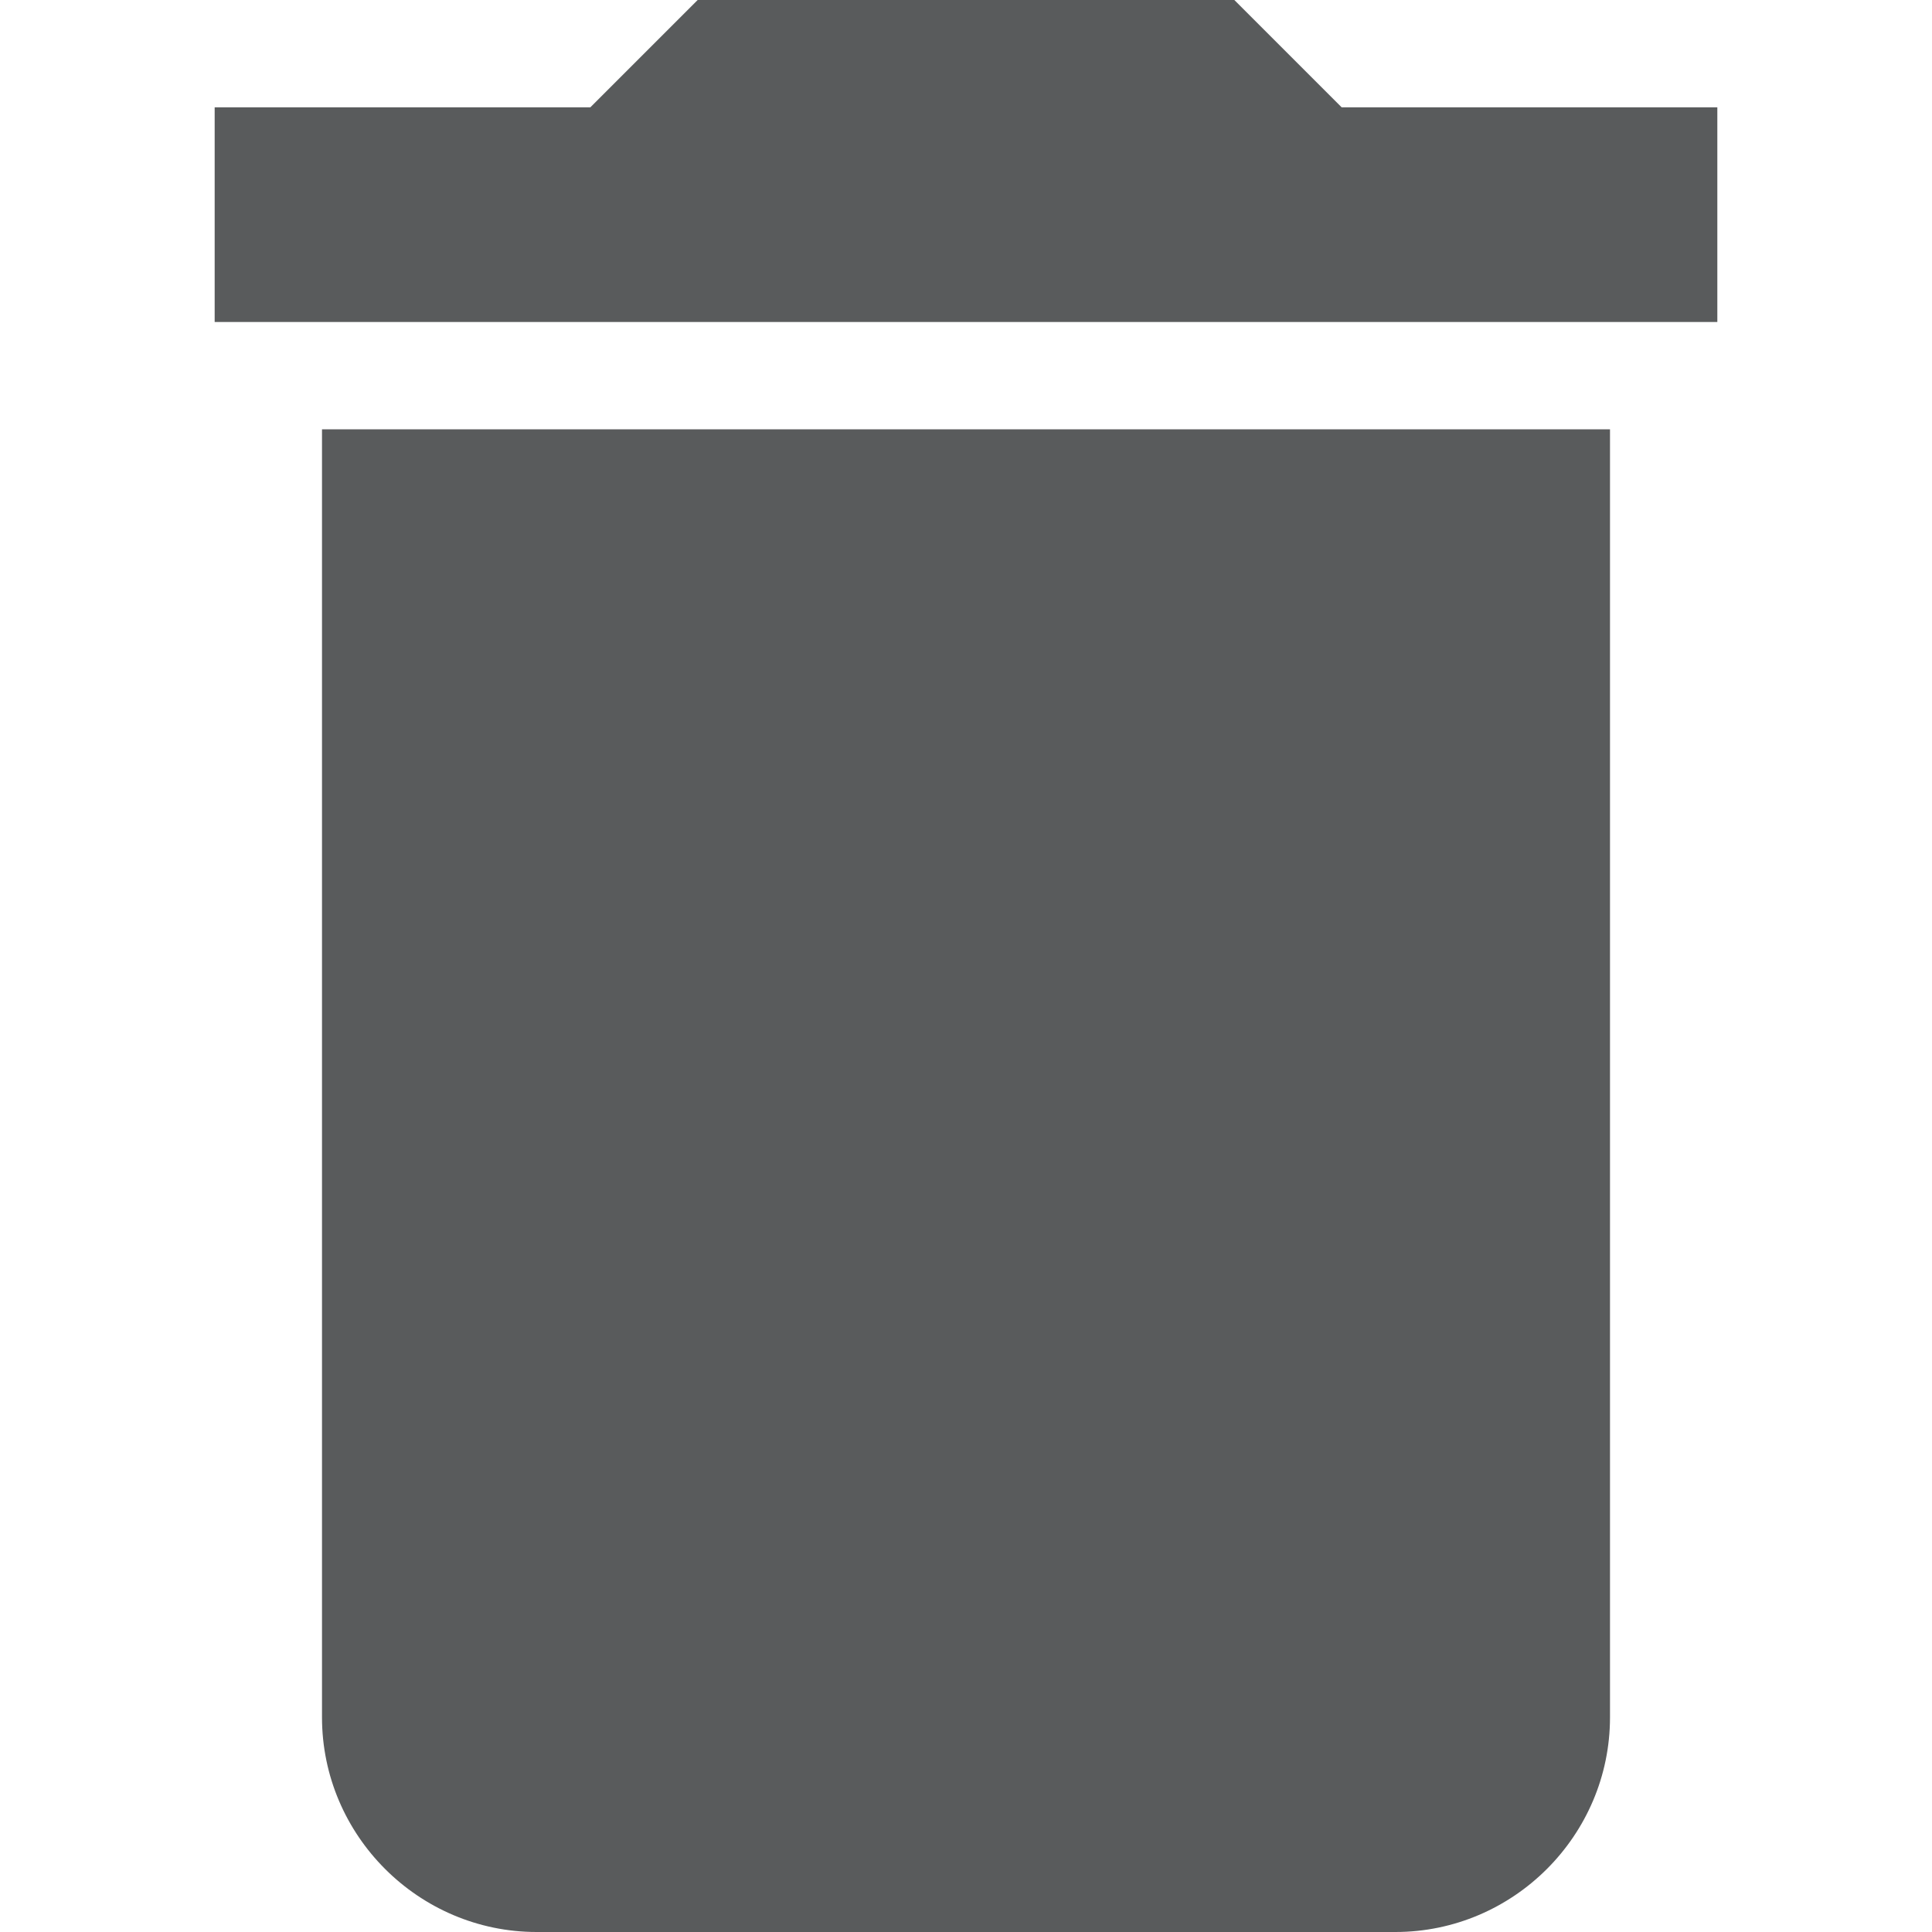
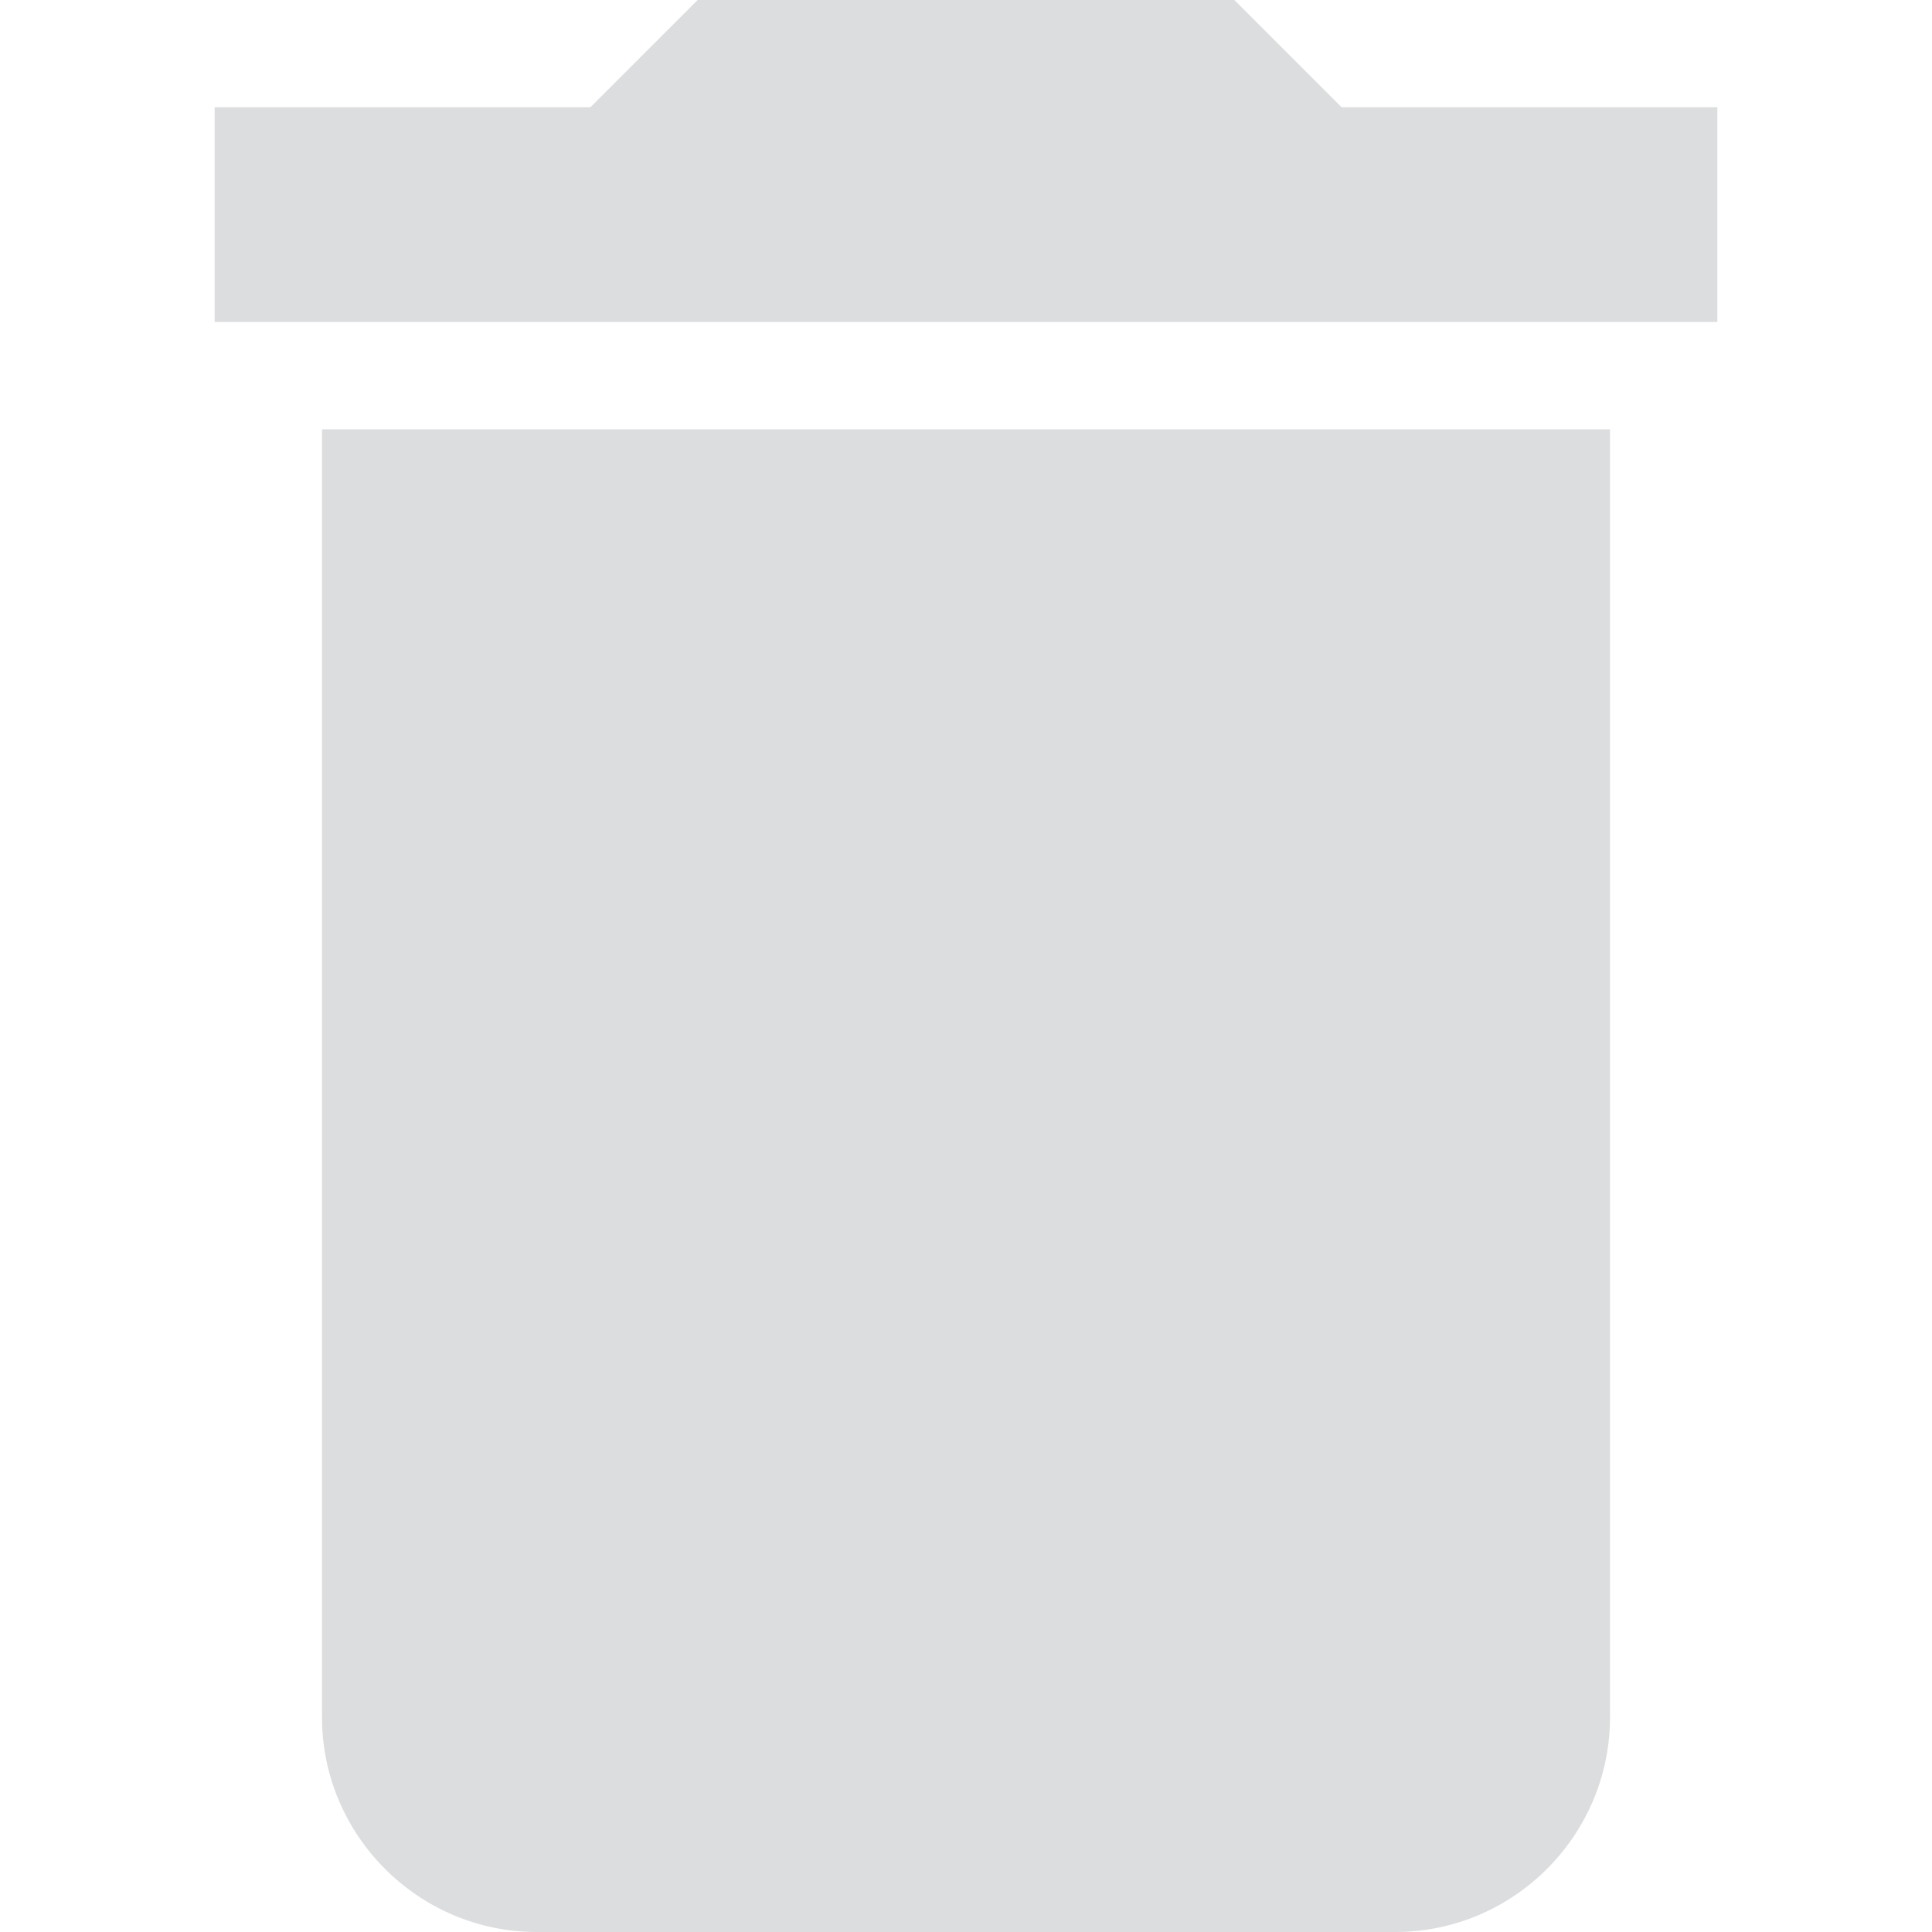
<svg xmlns="http://www.w3.org/2000/svg" version="1.1" id="Capa_1" x="0px" y="0px" width="512px" height="512px" viewBox="0 0 459 459" style="enable-background:new 0 0 459 459;" xml:space="preserve">
  <g>
    <g id="delete">
-       <path d="M76.5,408c0,28.05,22.95,51,51,51h204c28.05,0,51-22.95,51-51V102h-306V408z M408,25.5h-89.25L293.25,0h-127.5l-25.5,25.5    H51v51h357V25.5z" fill="#595b5c" />
+       <path d="M76.5,408c0,28.05,22.95,51,51,51h204c28.05,0,51-22.95,51-51V102h-306V408z M408,25.5h-89.25L293.25,0h-127.5l-25.5,25.5    H51v51h357V25.5z" fill="#dcddde" />
    </g>
  </g>
  <g>
</g>
  <g>
</g>
  <g>
</g>
  <g>
</g>
  <g>
</g>
  <g>
</g>
  <g>
</g>
  <g>
</g>
  <g>
</g>
  <g>
</g>
  <g>
</g>
  <g>
</g>
  <g>
</g>
  <g>
</g>
  <g>
</g>
</svg>
